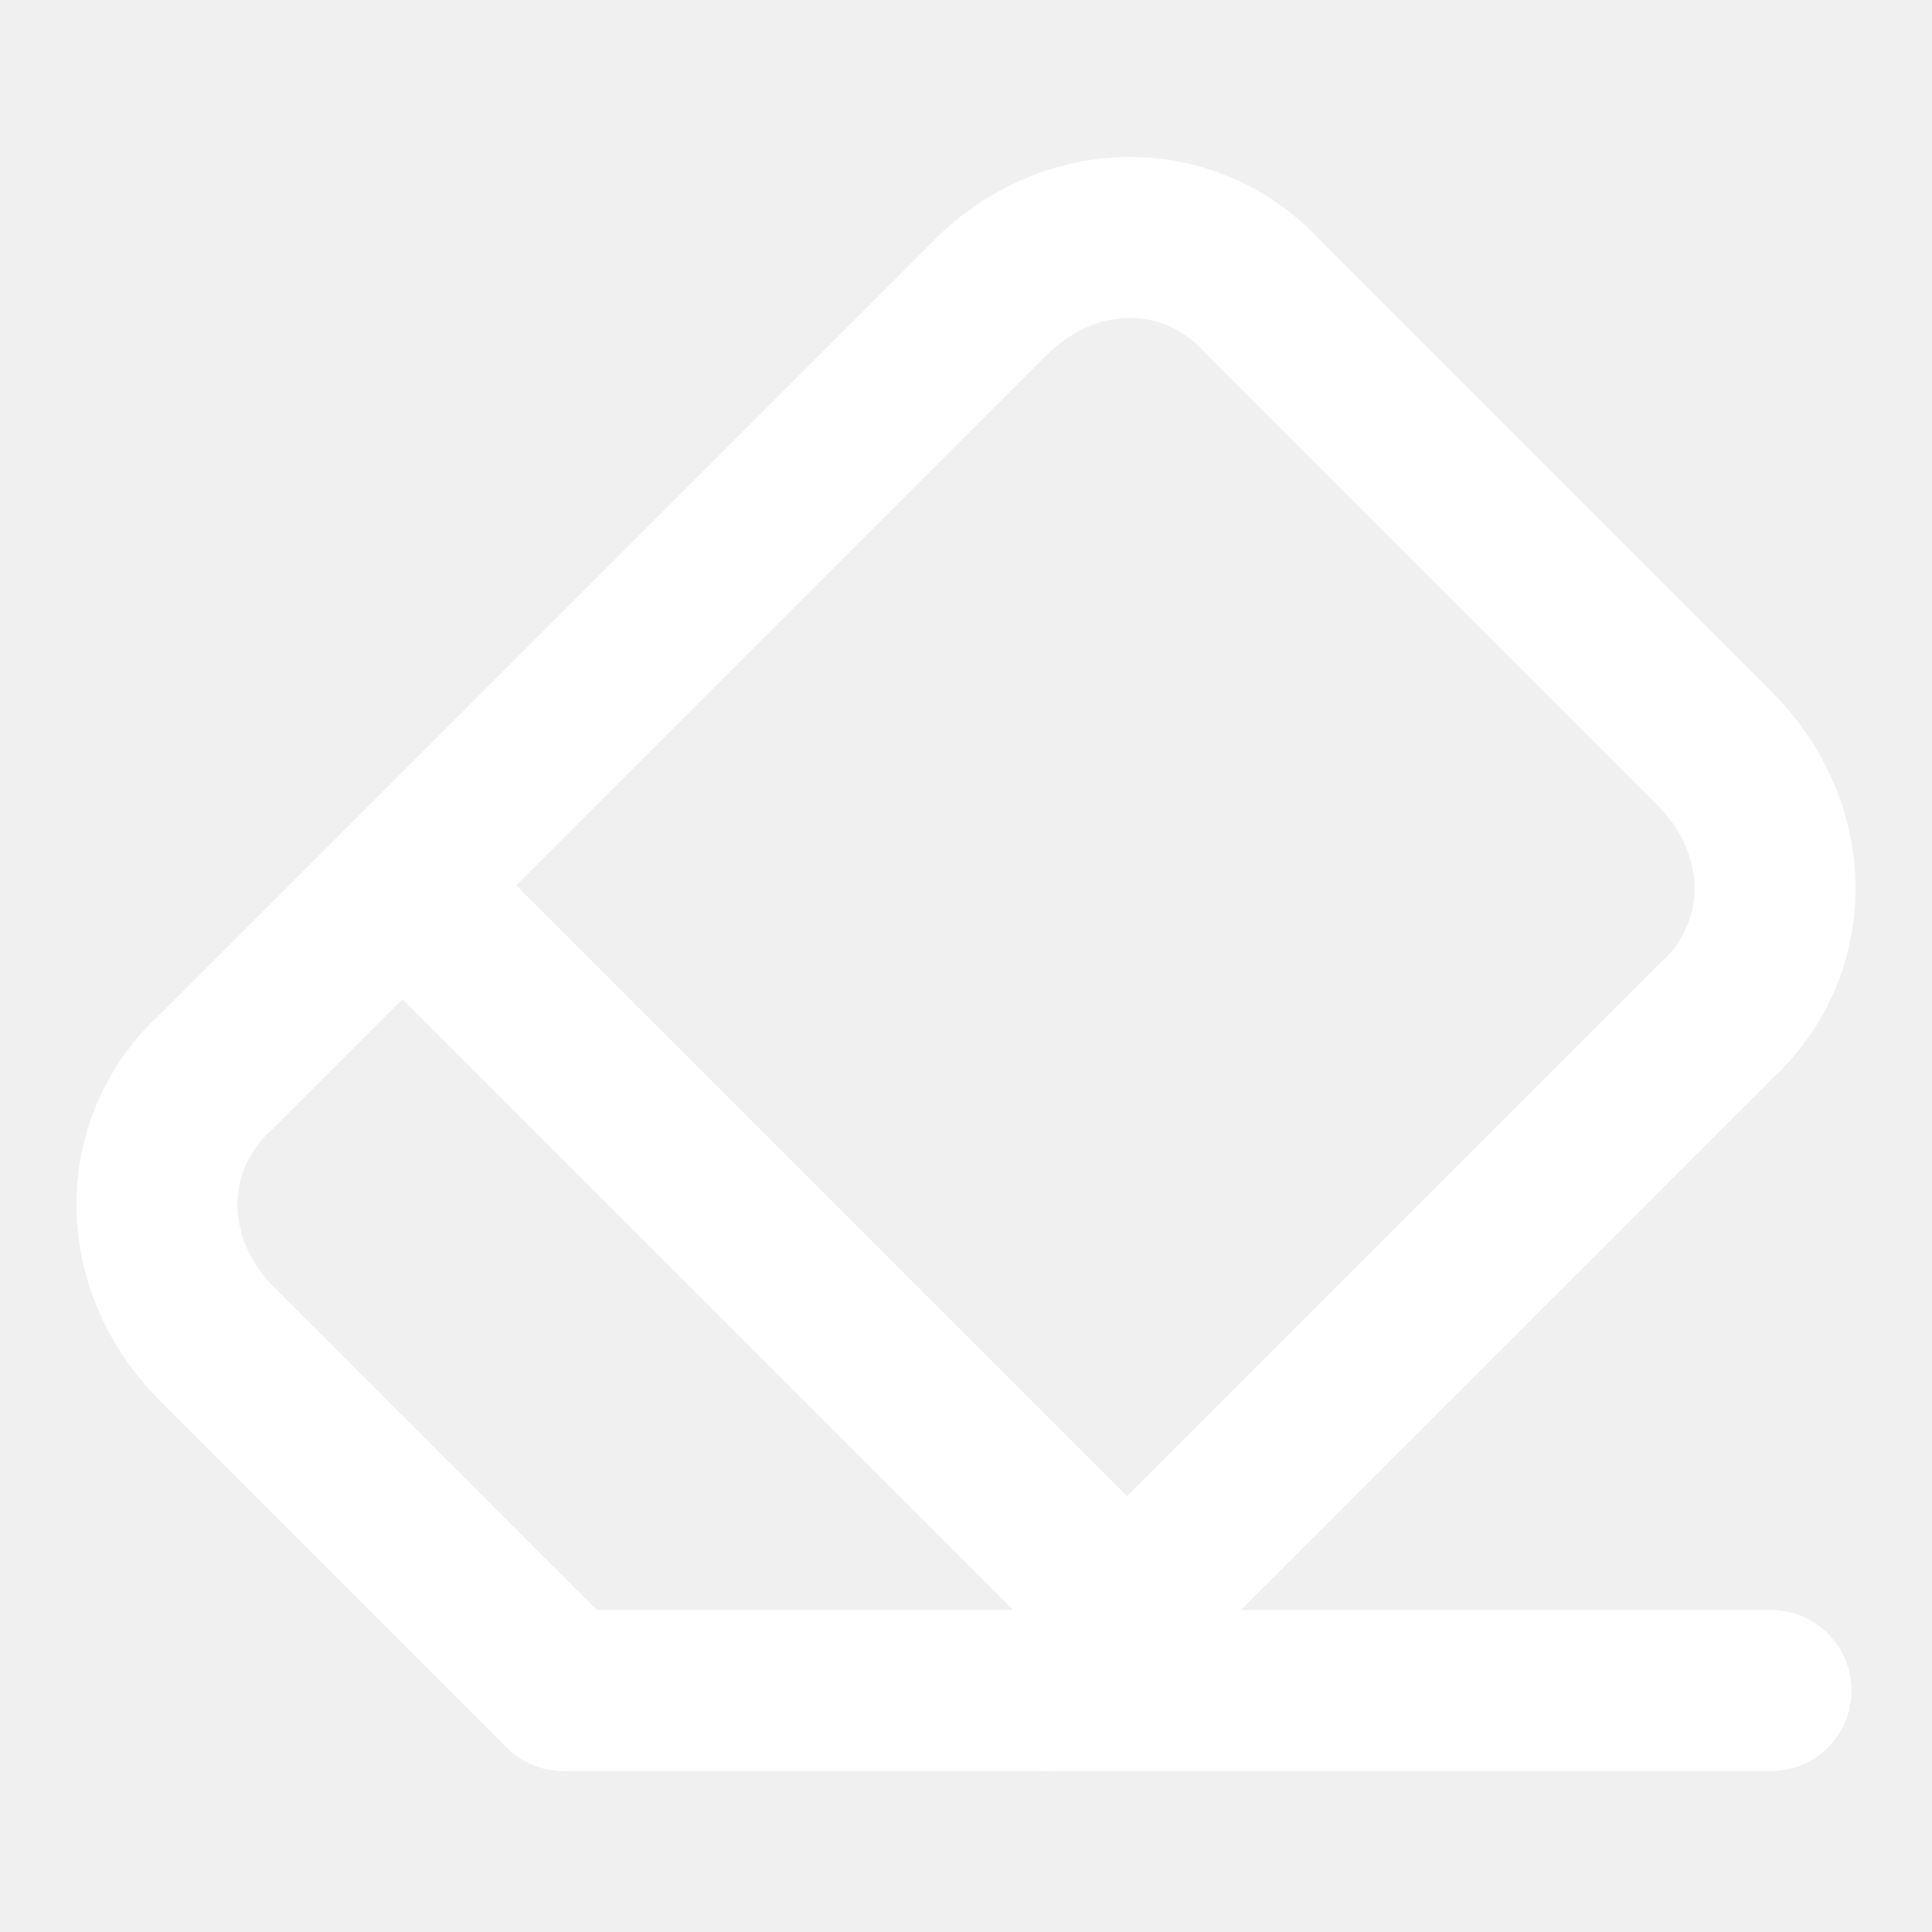
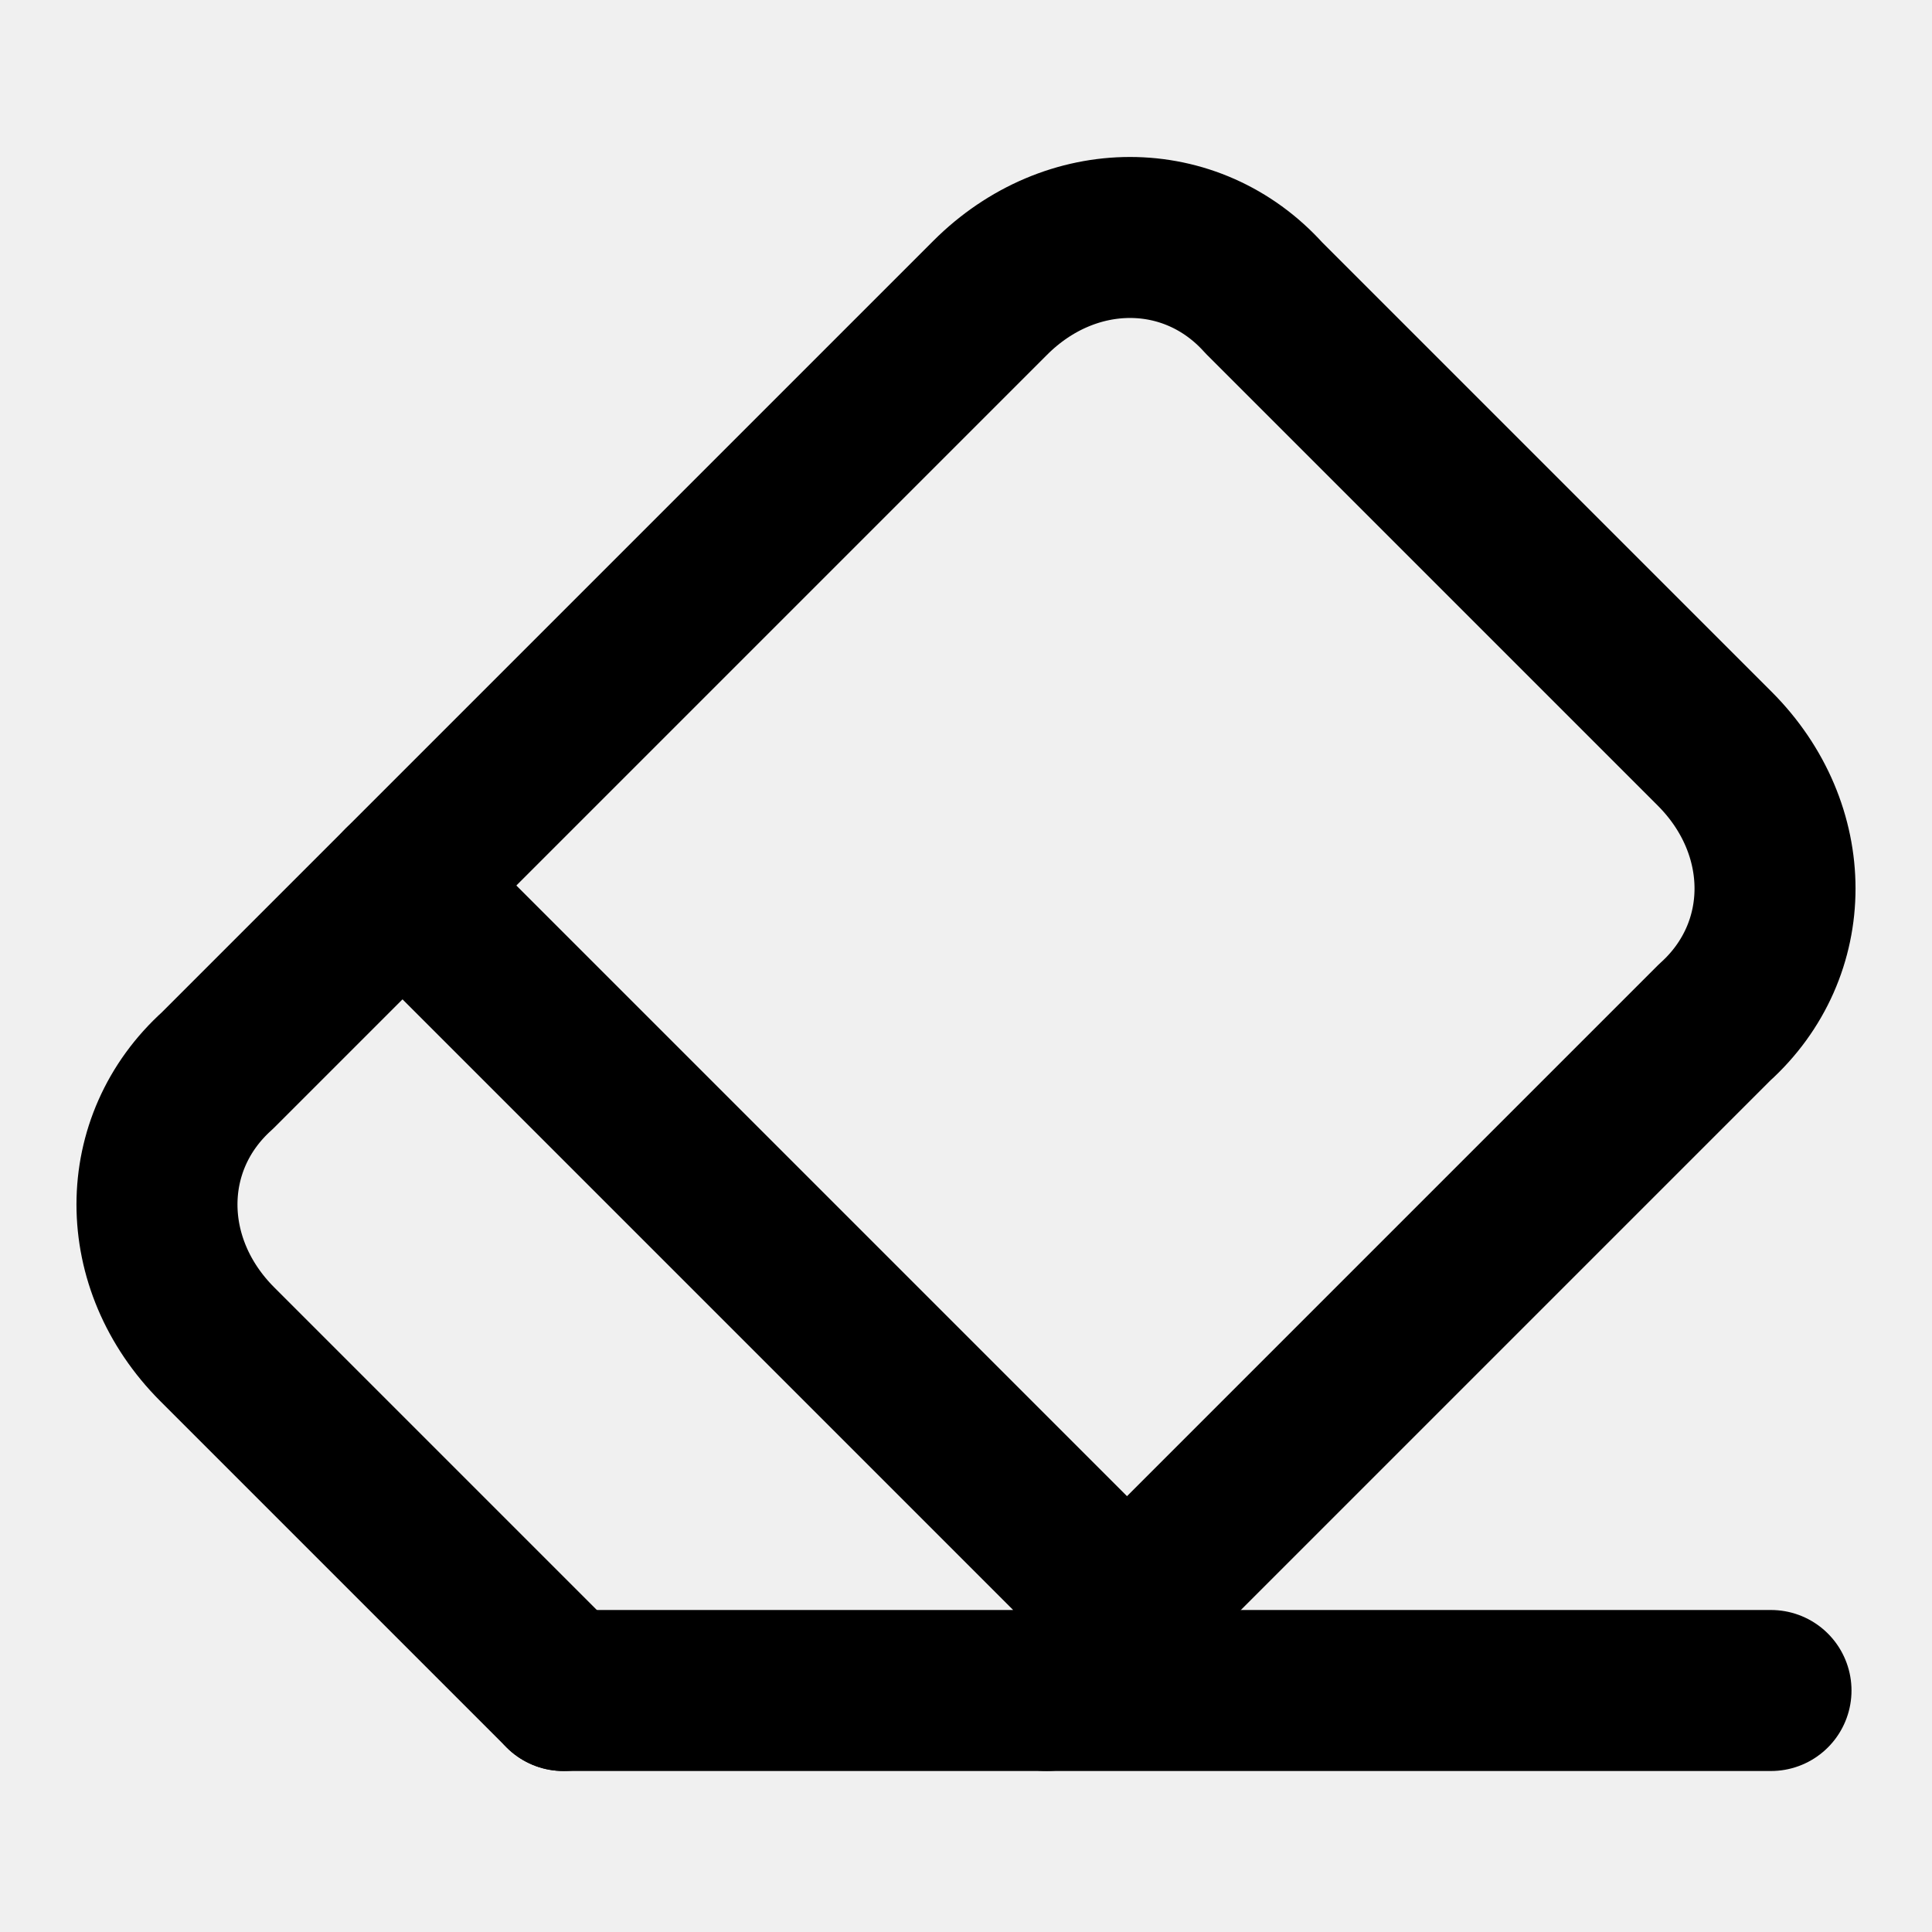
- <svg xmlns="http://www.w3.org/2000/svg" width="24" height="24" viewBox="0 0 24 24" fill="none" stroke="#fff" stroke-width="2" stroke-linecap="round" stroke-linejoin="round" class="lucide lucide-eraser">
+ <svg xmlns="http://www.w3.org/2000/svg" width="24" height="24" viewBox="0 0 24 24" fill="none" stroke="#000" stroke-width="2" stroke-linecap="round" stroke-linejoin="round" class="lucide lucide-eraser">
  <path d="m7 21-4.3-4.3c-1-1-1-2.5 0-3.4l9.6-9.6c1-1 2.5-1 3.4 0l5.6 5.6c1 1 1 2.5 0 3.4L13 21" />
  <path d="M22 21H7" />
  <path d="m5 11 9 9" />
</svg>
